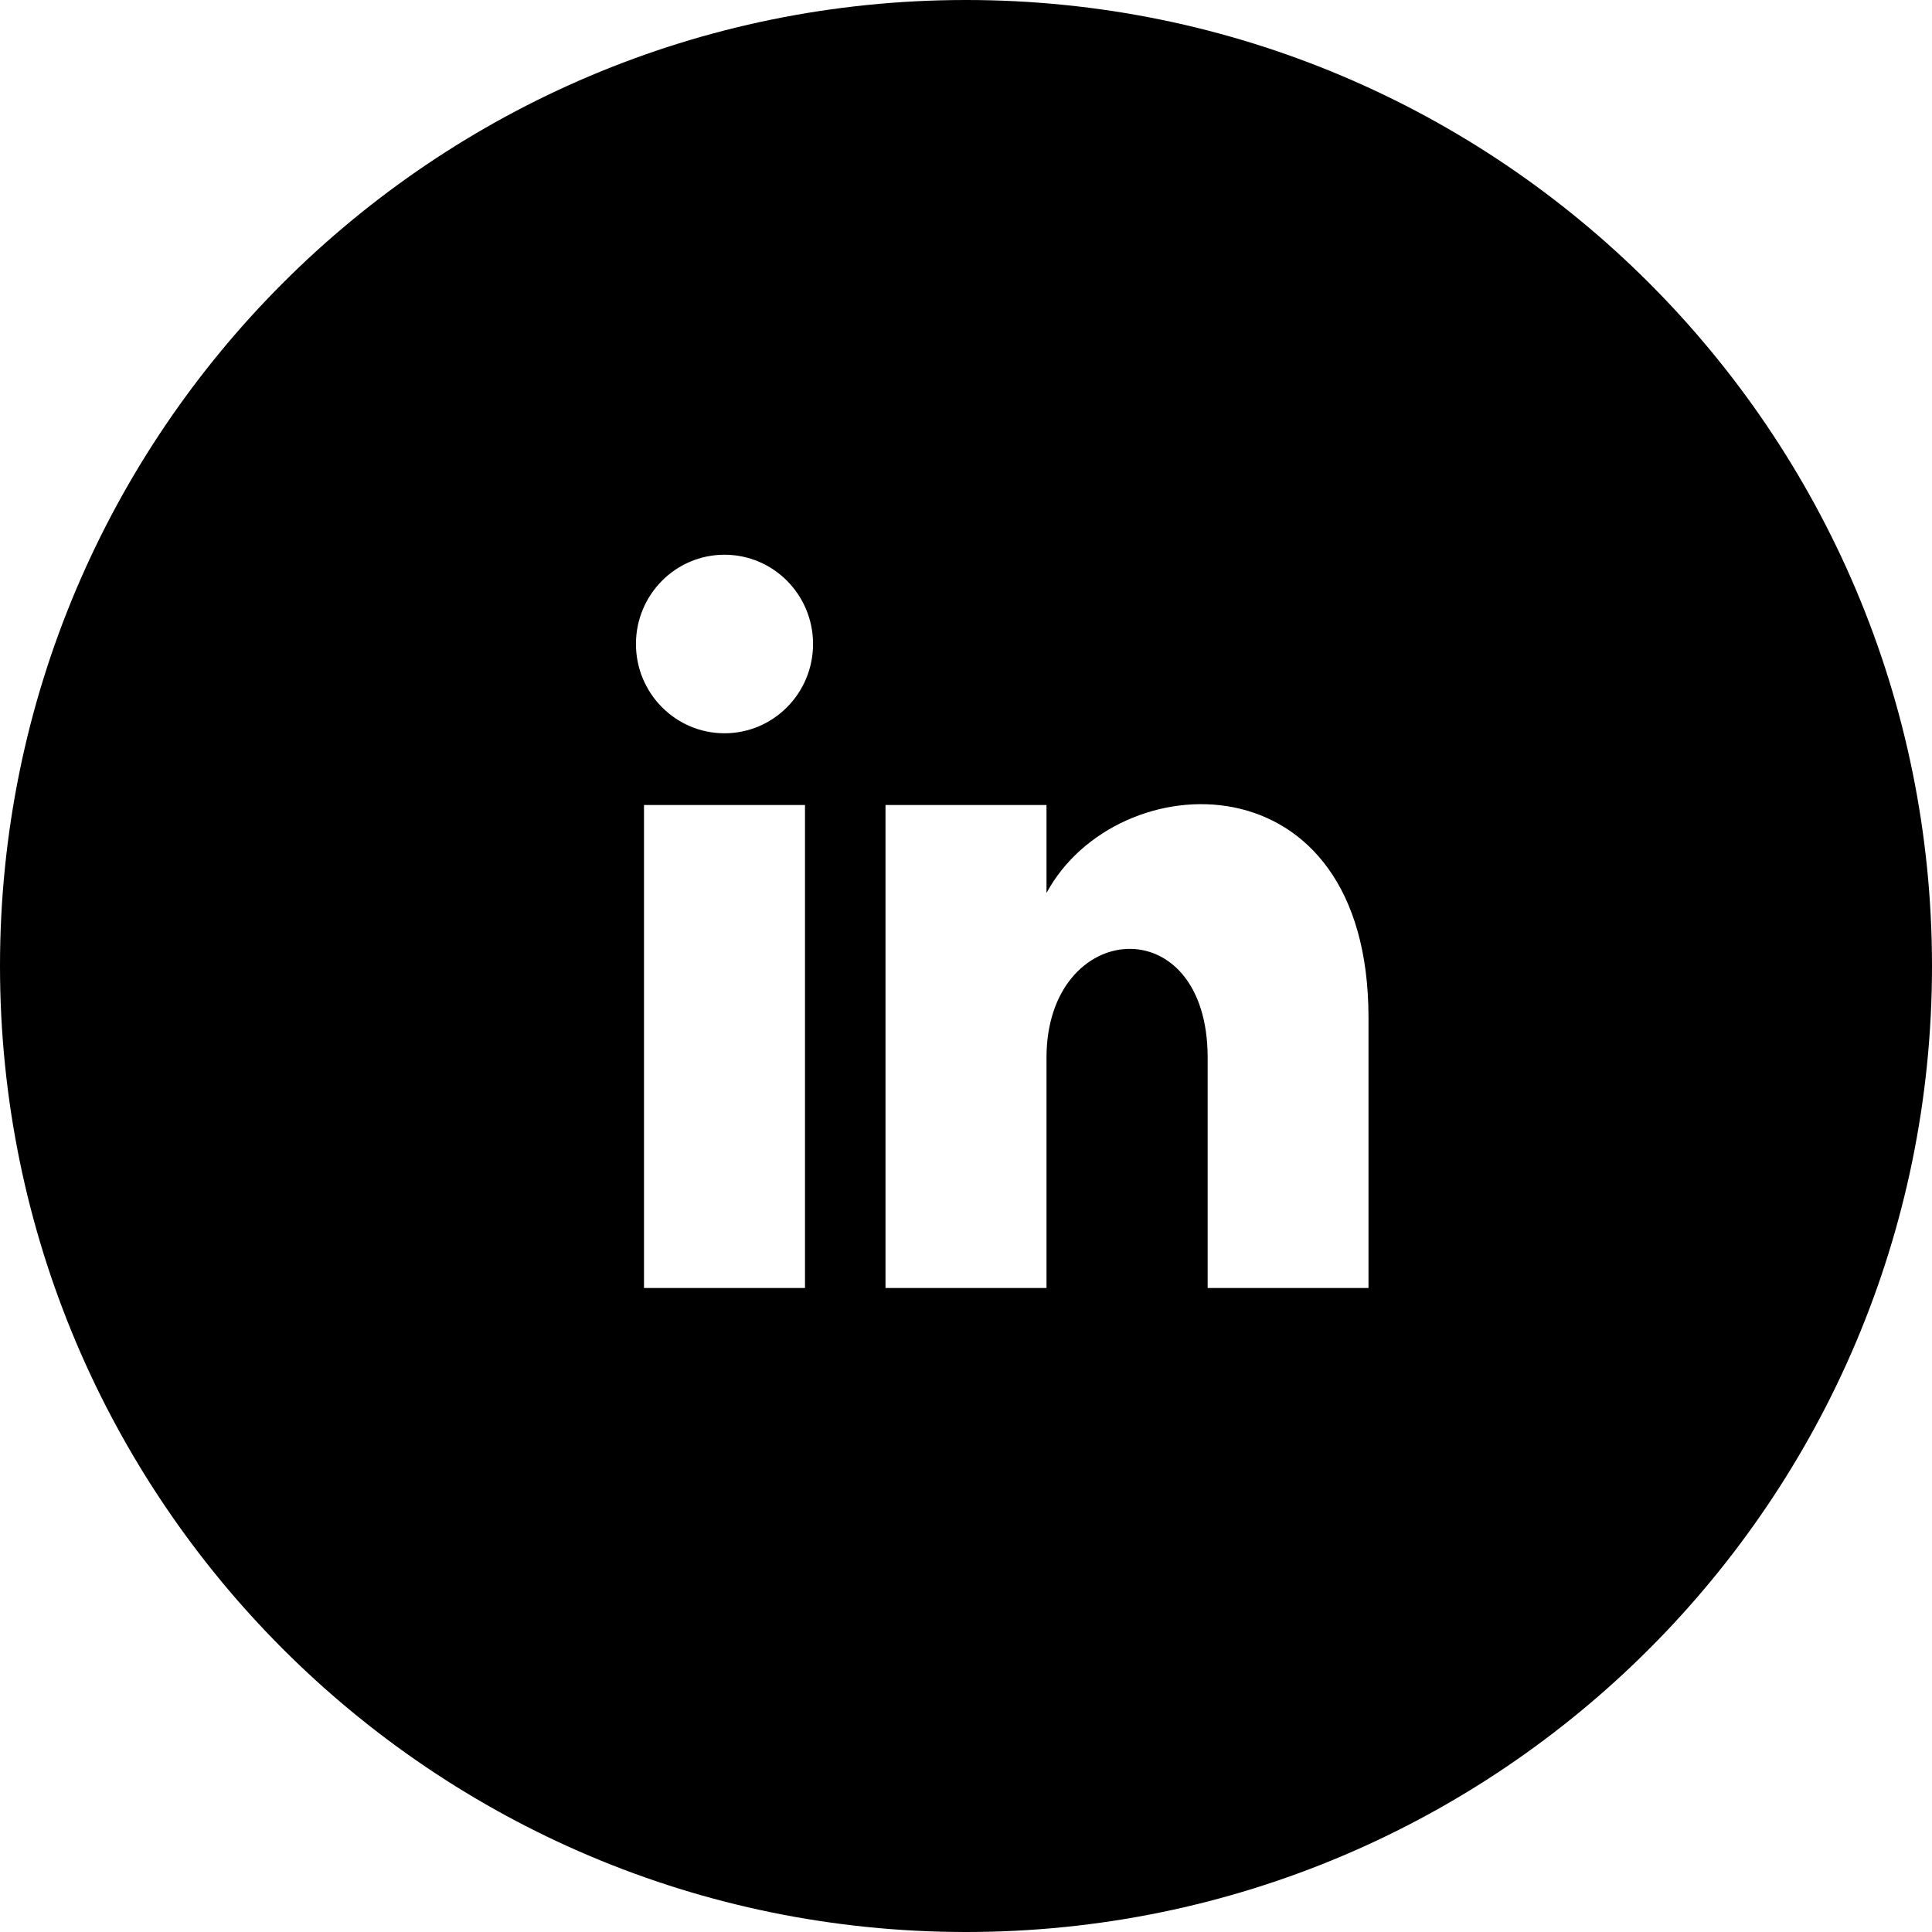
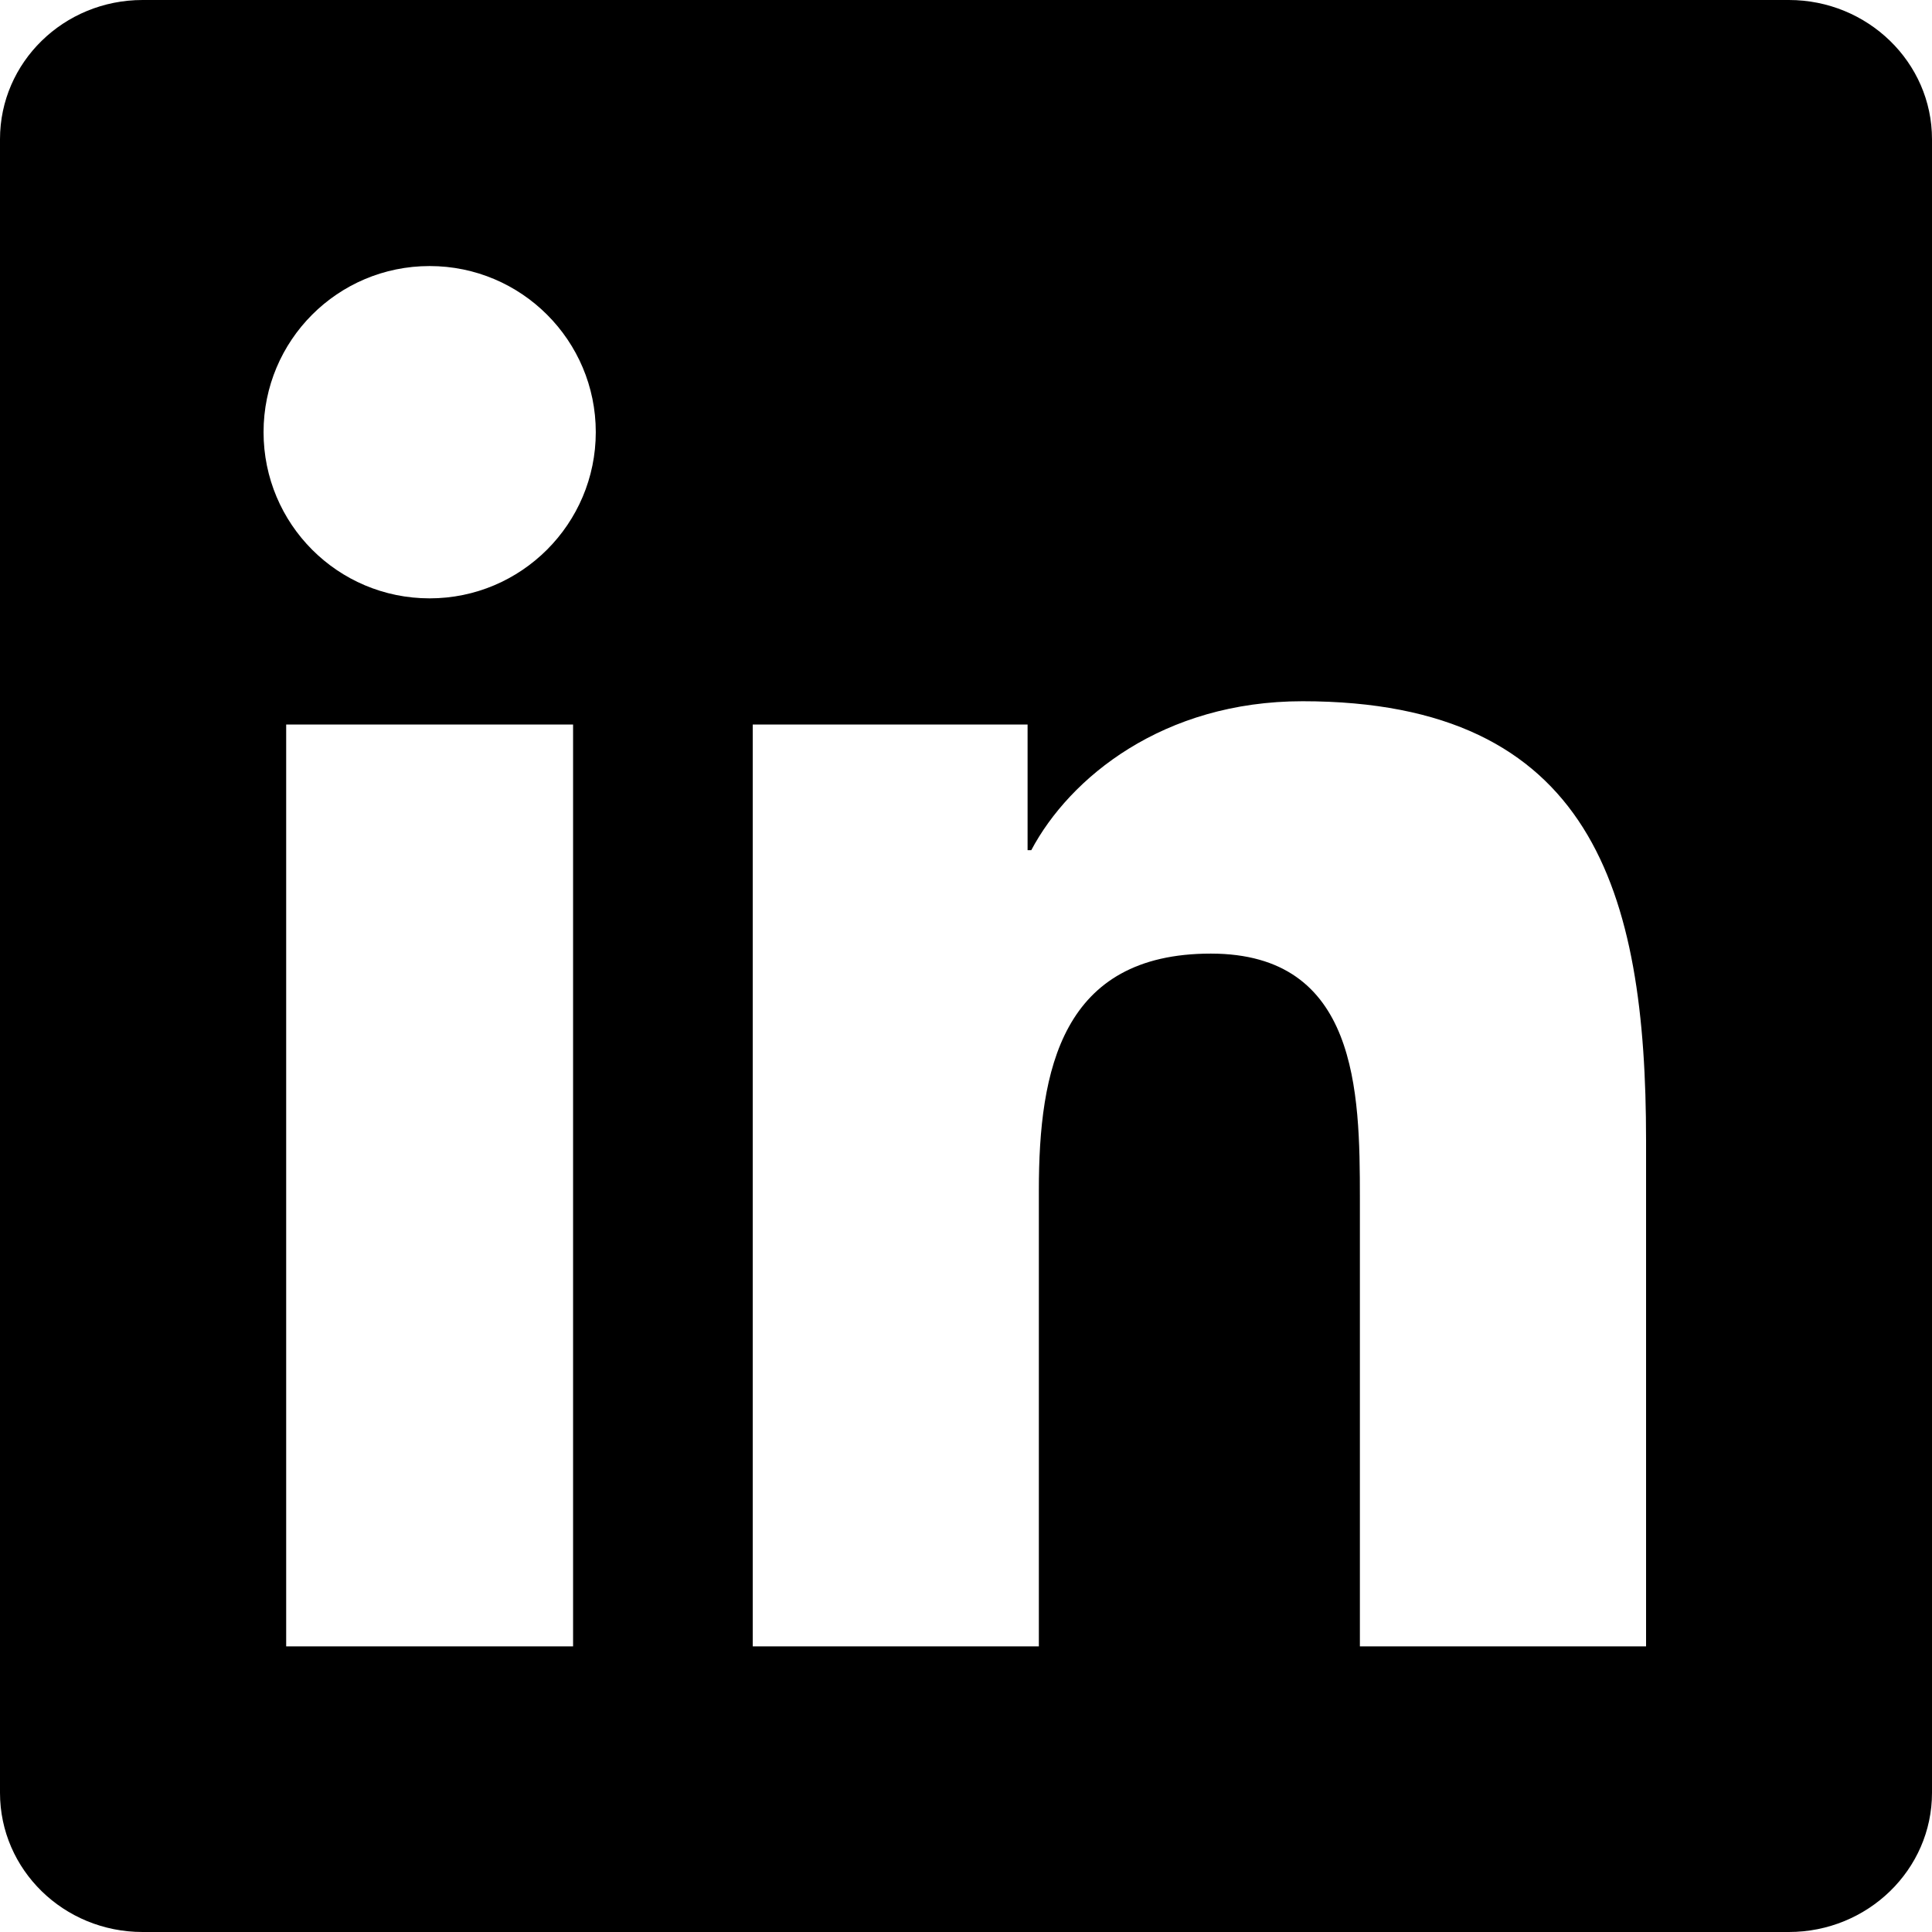
- <svg xmlns="http://www.w3.org/2000/svg" width="24" height="24" viewBox="0 0 24 24">
-   <path d="M12 0c-6.627 0-12 5.373-12 12s5.373 12 12 12 12-5.373 12-12-5.373-12-12-12zm-2 16h-2v-6h2v6zm-1-6.891c-.607 0-1.1-.496-1.1-1.109 0-.612.492-1.109 1.1-1.109s1.1.497 1.1 1.109c0 .613-.493 1.109-1.1 1.109zm8 6.891h-1.998v-2.861c0-1.881-2.002-1.722-2.002 0v2.861h-2v-6h2v1.093c.872-1.616 4-1.736 4 1.548v3.359z" />
+ <svg xmlns="http://www.w3.org/2000/svg" role="img" viewBox="0 0 24 24">
+   <path d="M20.447 20.452h-3.554v-5.569c0-1.328-.027-3.037-1.852-3.037-1.853 0-2.136 1.445-2.136 2.939v5.667H9.351V9h3.414v1.561h.046c.477-.9 1.637-1.85 3.37-1.85 3.601 0 4.267 2.37 4.267 5.455v6.286zM5.337 7.433c-1.144 0-2.063-.926-2.063-2.065 0-1.138.92-2.063 2.063-2.063 1.14 0 2.064.925 2.064 2.063 0 1.139-.925 2.065-2.064 2.065zm1.782 13.019H3.555V9h3.564v11.452zM22.225 0H1.771C.792 0 0 .774 0 1.729v20.542C0 23.227.792 24 1.771 24h20.451C23.2 24 24 23.227 24 22.271V1.729C24 .774 23.2 0 22.222 0h.003z" />
</svg>
